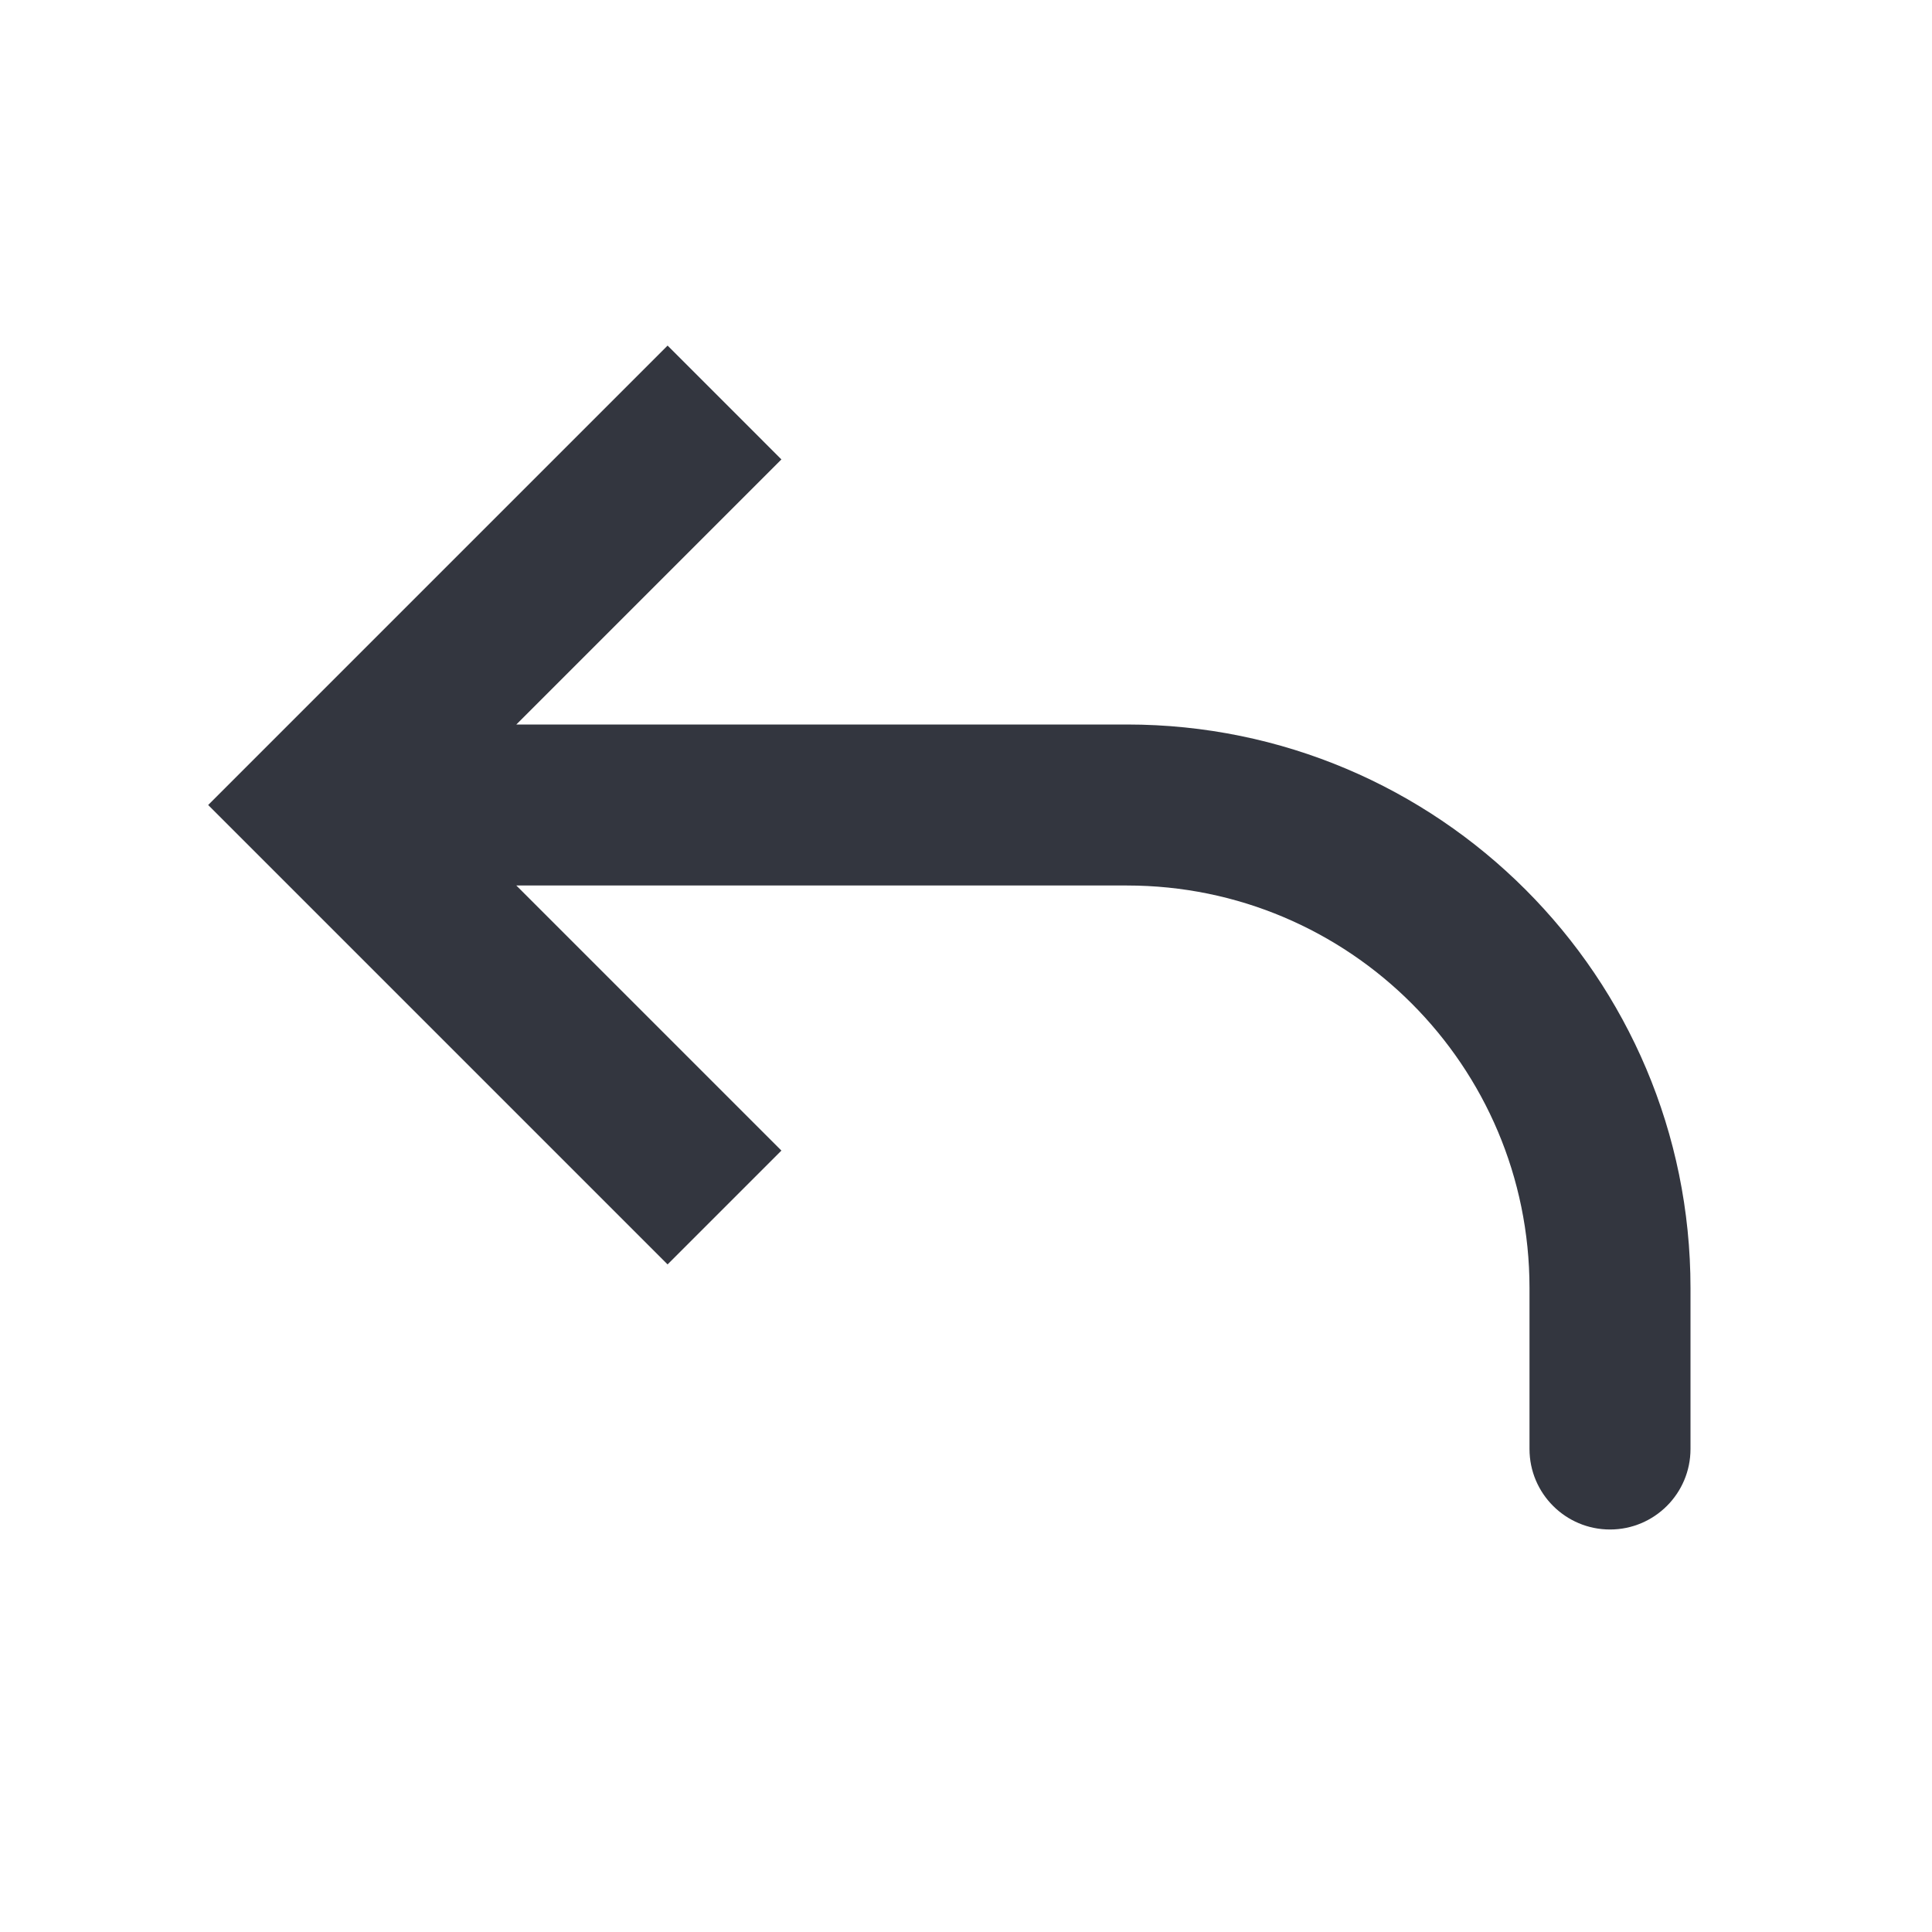
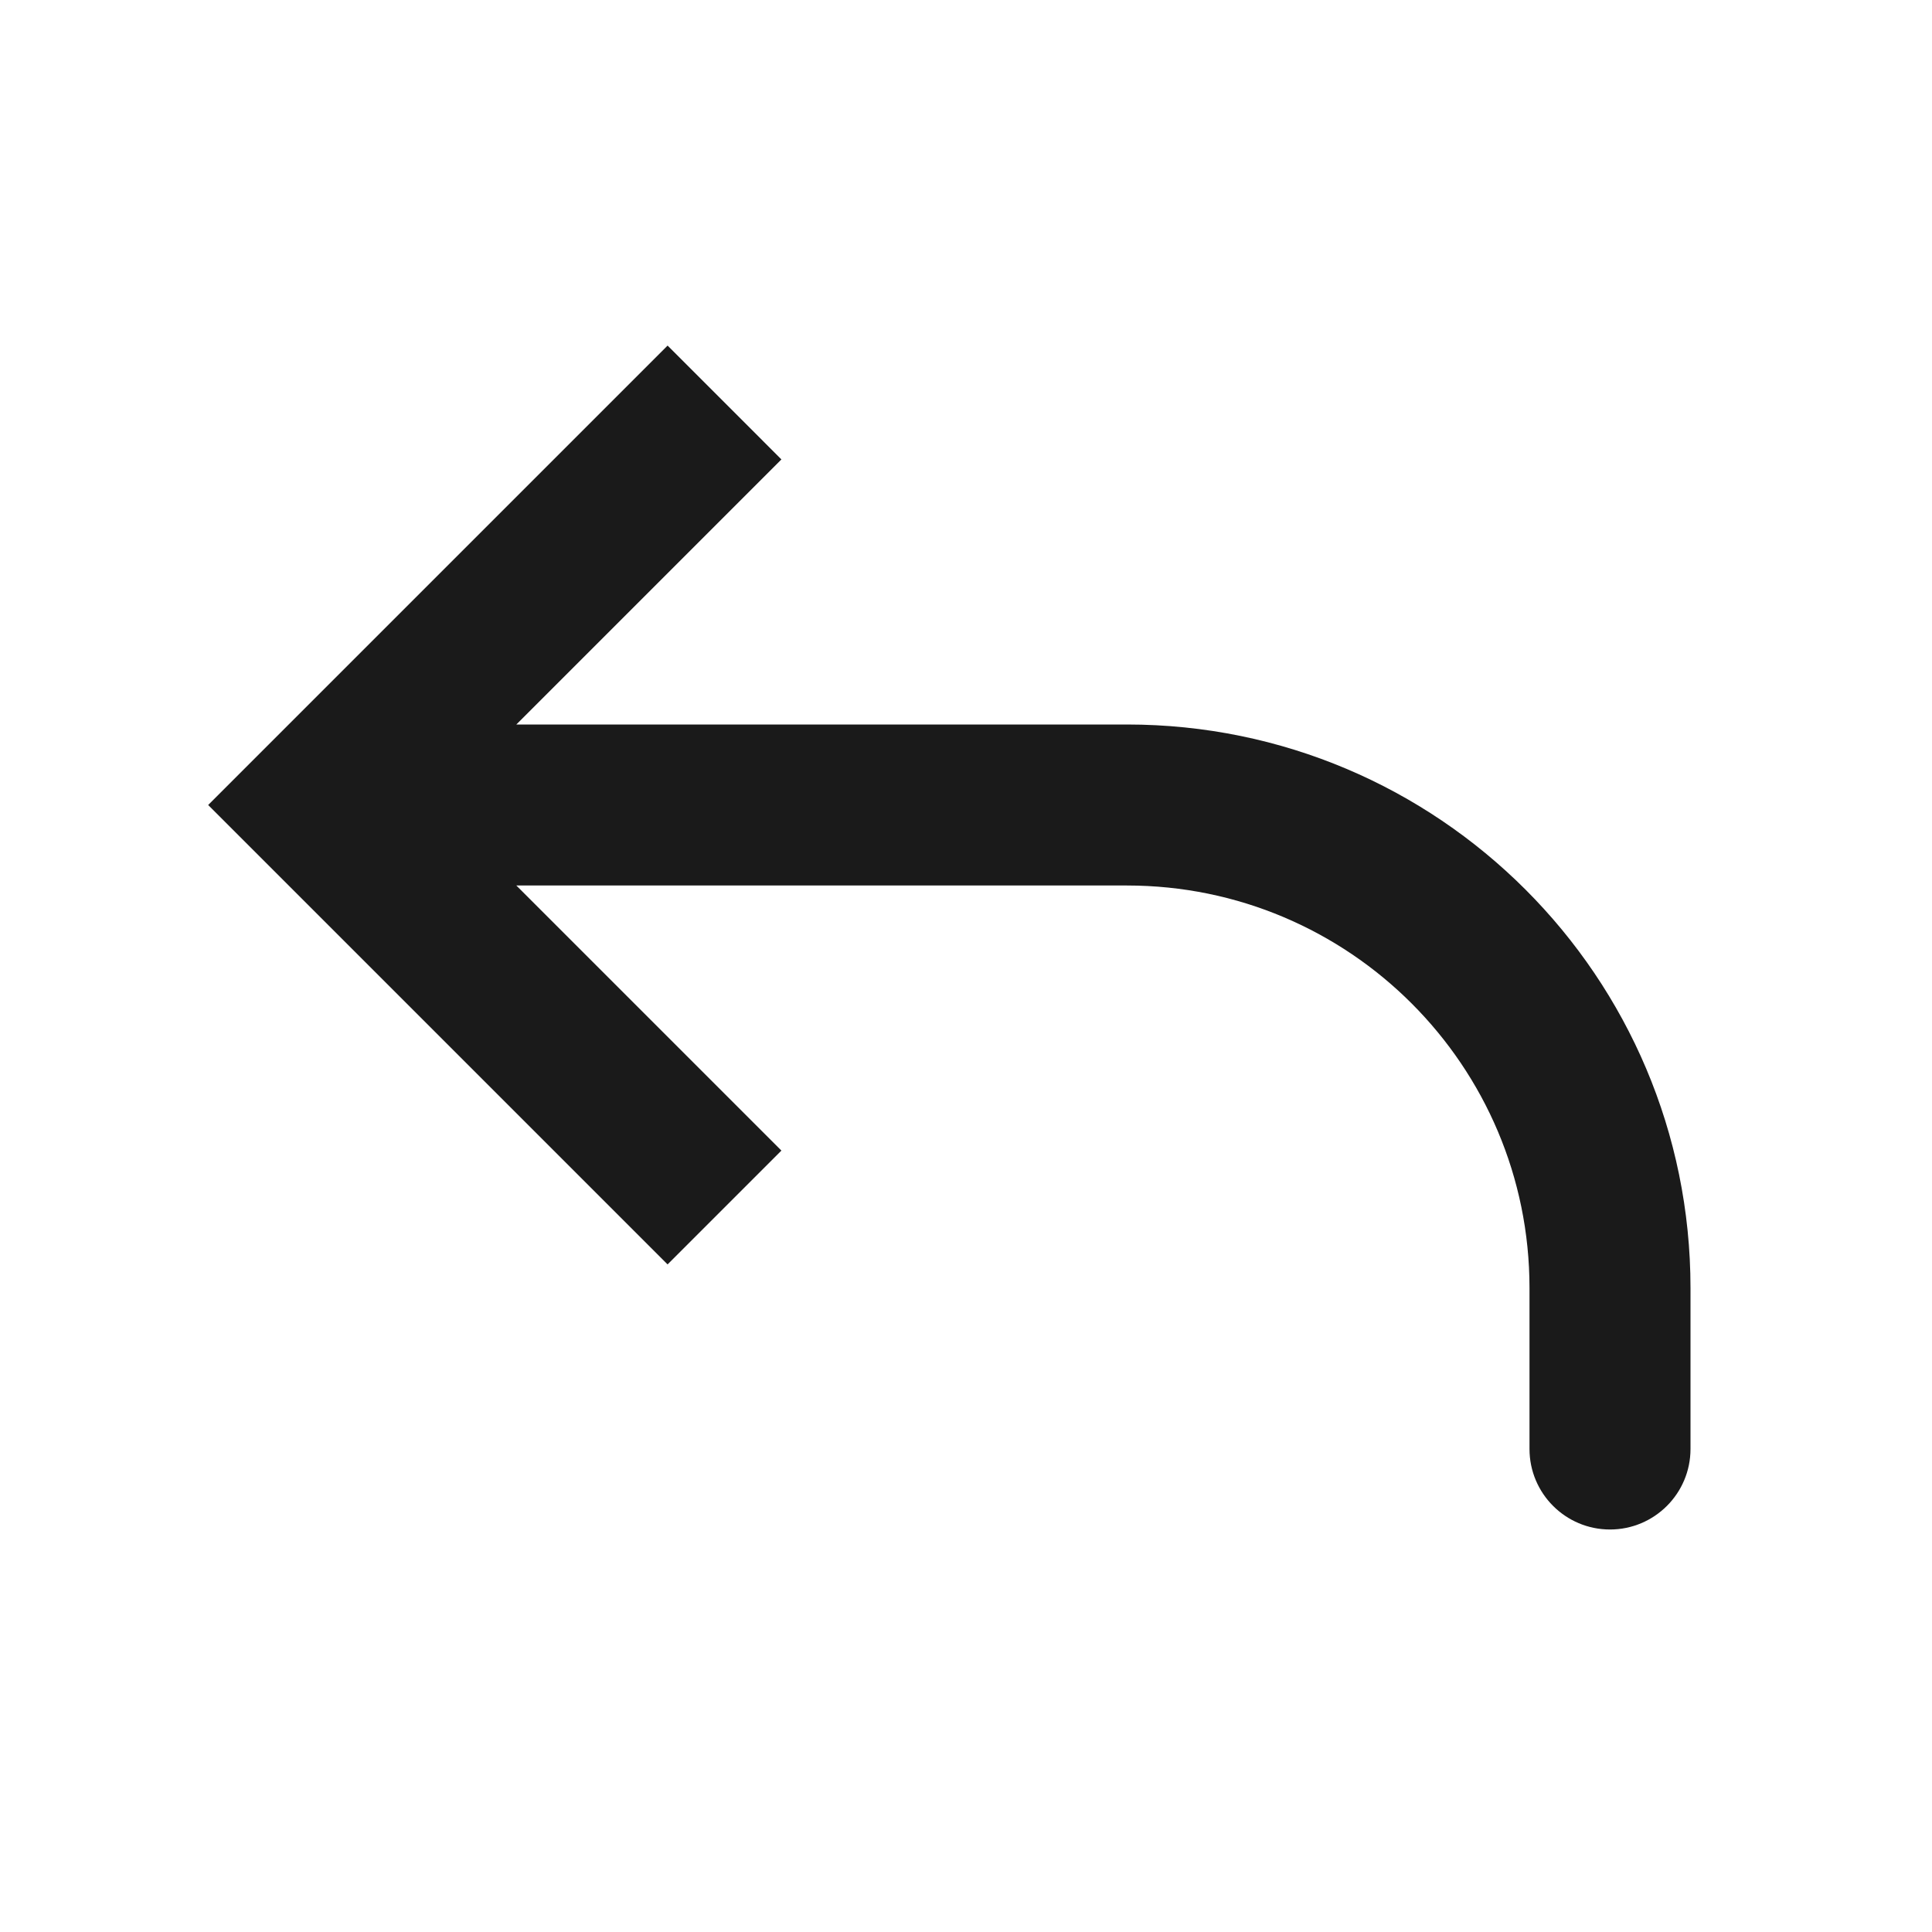
<svg xmlns="http://www.w3.org/2000/svg" width="800px" height="800px" viewBox="0 0 24 24" fill="none">
-   <path d="M4 10L3.293 10.707L2.586 10L3.293 9.293L4 10ZM21 18C21 18.552 20.552 19 20 19C19.448 19 19 18.552 19 18L21 18ZM8.293 15.707L3.293 10.707L4.707 9.293L9.707 14.293L8.293 15.707ZM3.293 9.293L8.293 4.293L9.707 5.707L4.707 10.707L3.293 9.293ZM4 9L14 9L14 11L4 11L4 9ZM21 16L21 18L19 18L19 16L21 16ZM14 9C17.866 9 21 12.134 21 16L19 16C19 13.239 16.761 11 14 11L14 9Z" fill="#33363F" />
+   <g id="SVGRepo_bgCarrier" stroke-width="0" />
+   <g id="SVGRepo_tracerCarrier" stroke-linecap="round" stroke-linejoin="round" />
+   <g id="SVGRepo_iconCarrier">
+     <path d="M4 10L3.293 10.707L2.586 10L3.293 9.293L4 10ZM21 18C21 18.552 20.552 19 20 19C19.448 19 19 18.552 19 18L21 18ZM8.293 15.707L3.293 10.707L4.707 9.293L9.707 14.293L8.293 15.707ZM3.293 9.293L8.293 4.293L9.707 5.707L4.707 10.707L3.293 9.293ZM4 9L14 9L14 11L4 11L4 9ZM21 16L21 18L19 18L19 16L21 16ZM14 9C17.866 9 21 12.134 21 16L19 16C19 13.239 16.761 11 14 11L14 9Z" fill="#1a1a1a" />
+   </g>
</svg>
